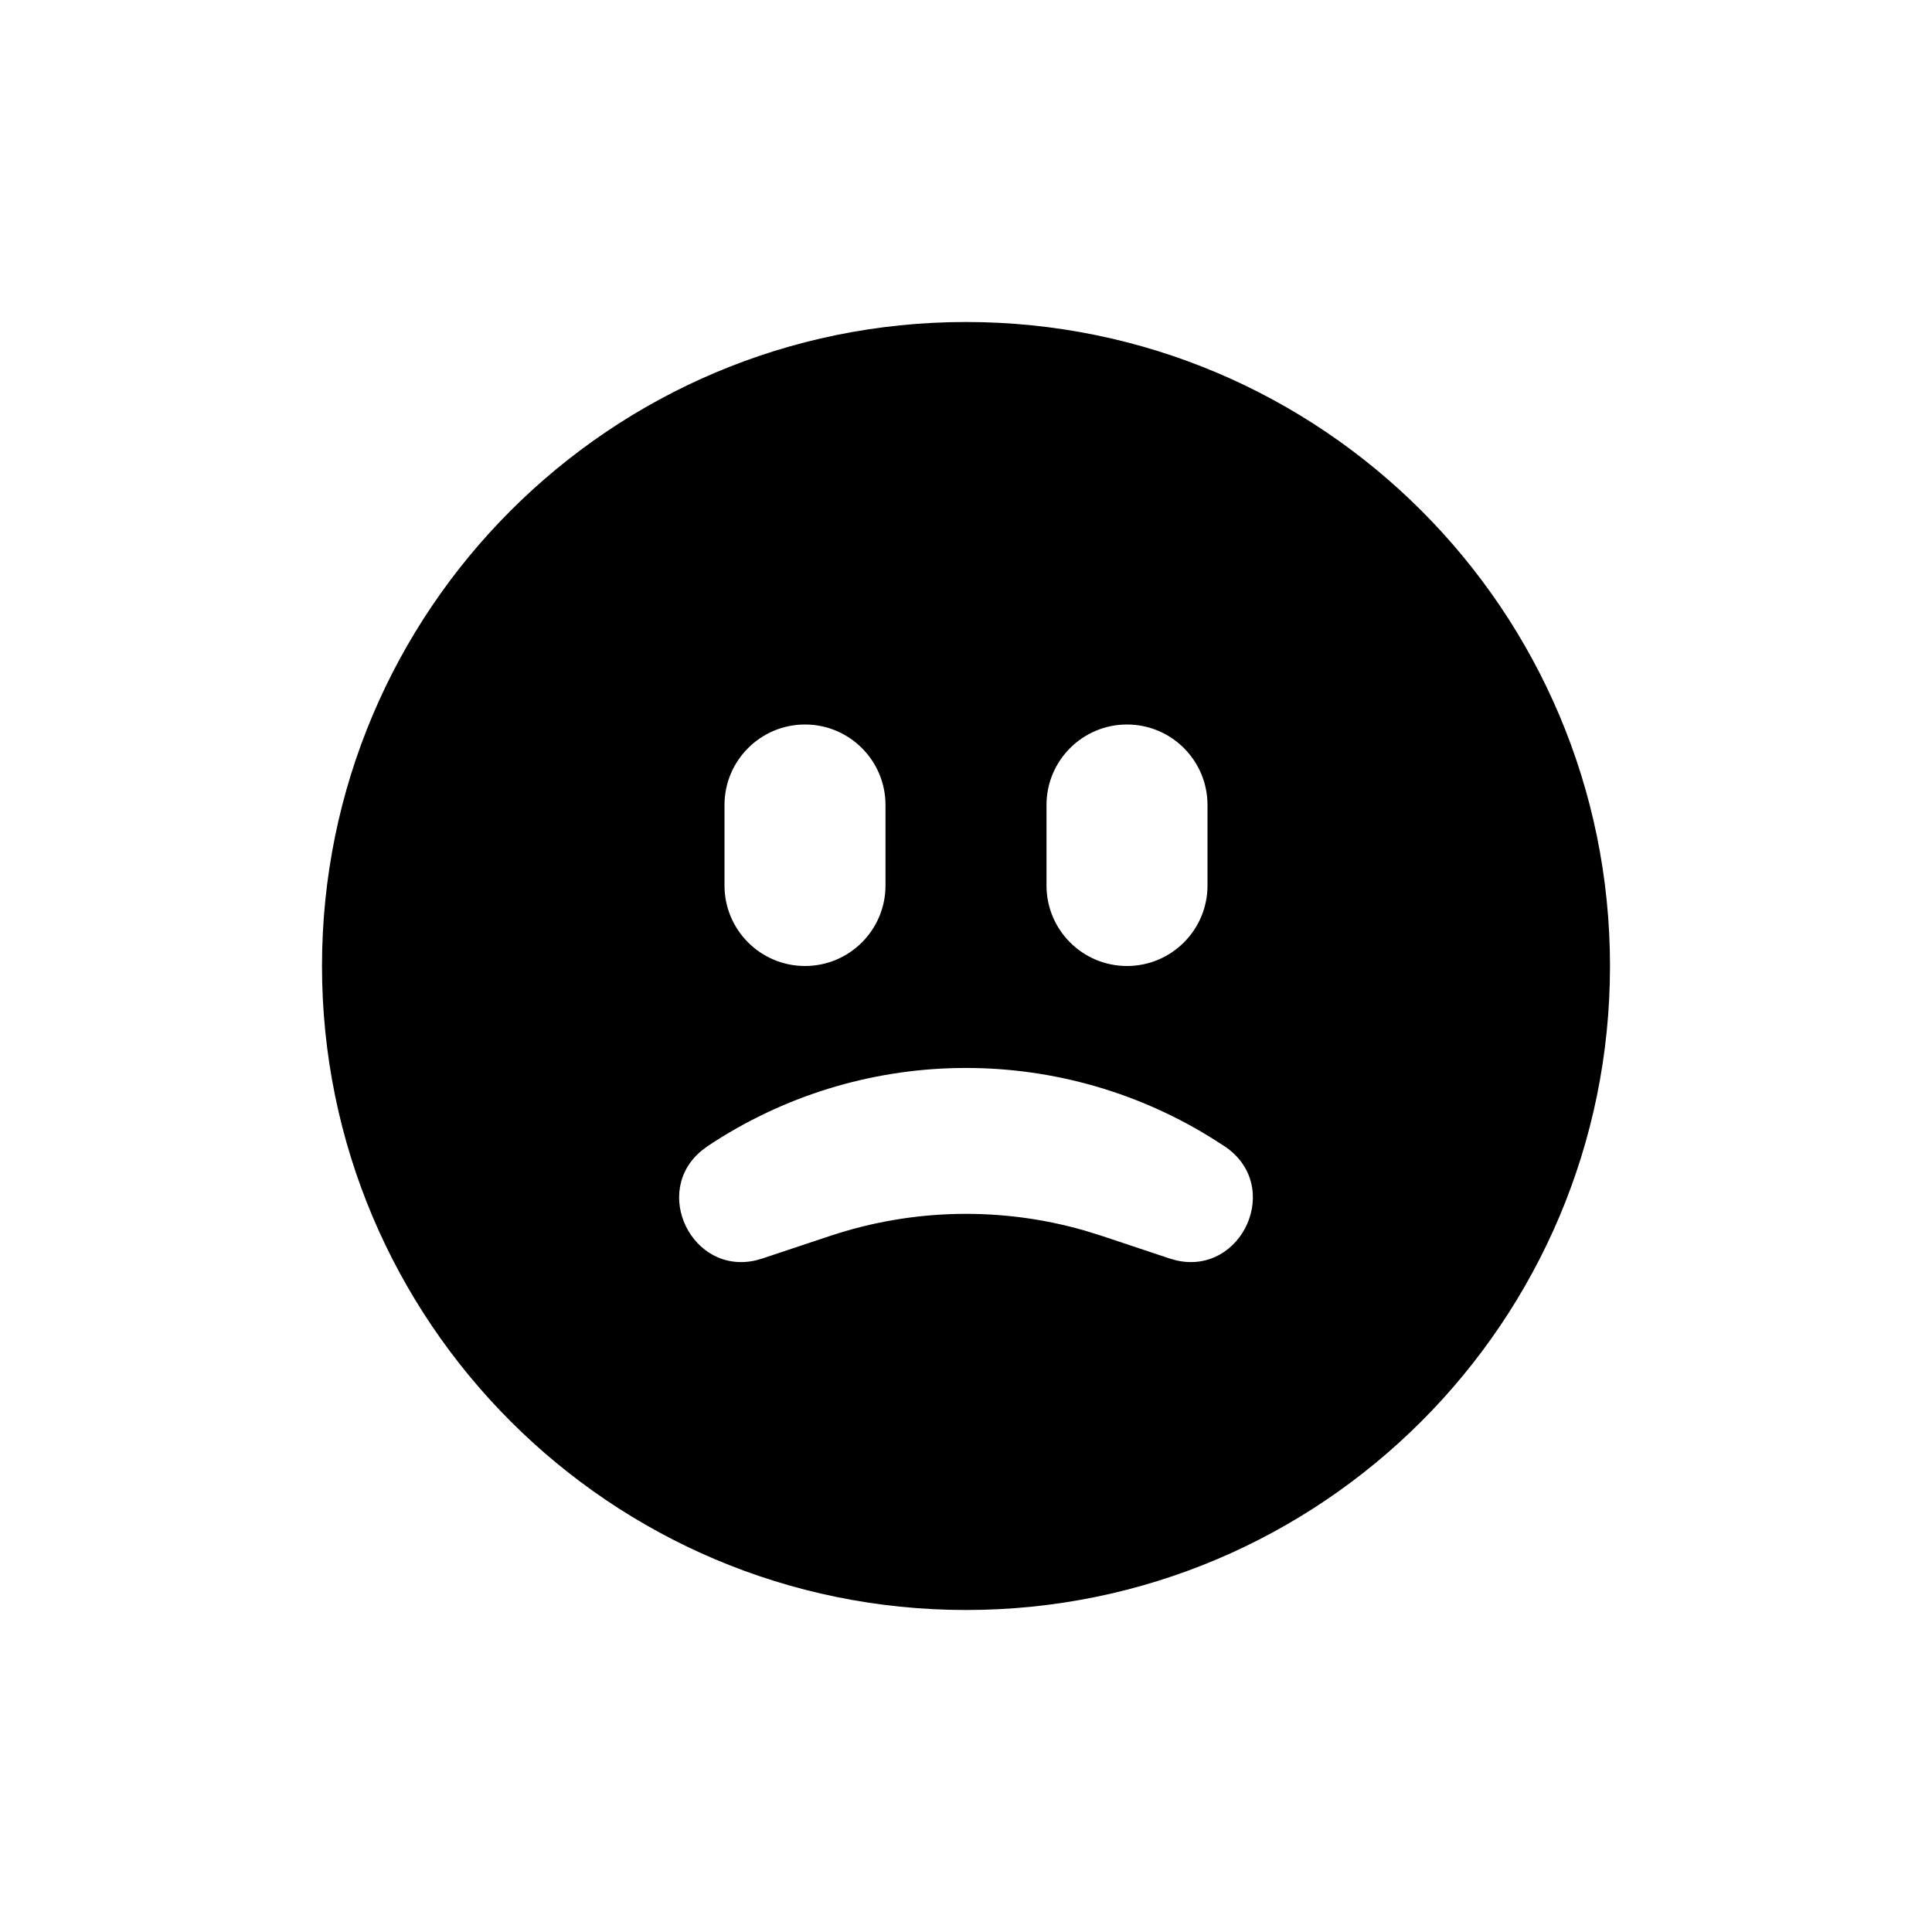
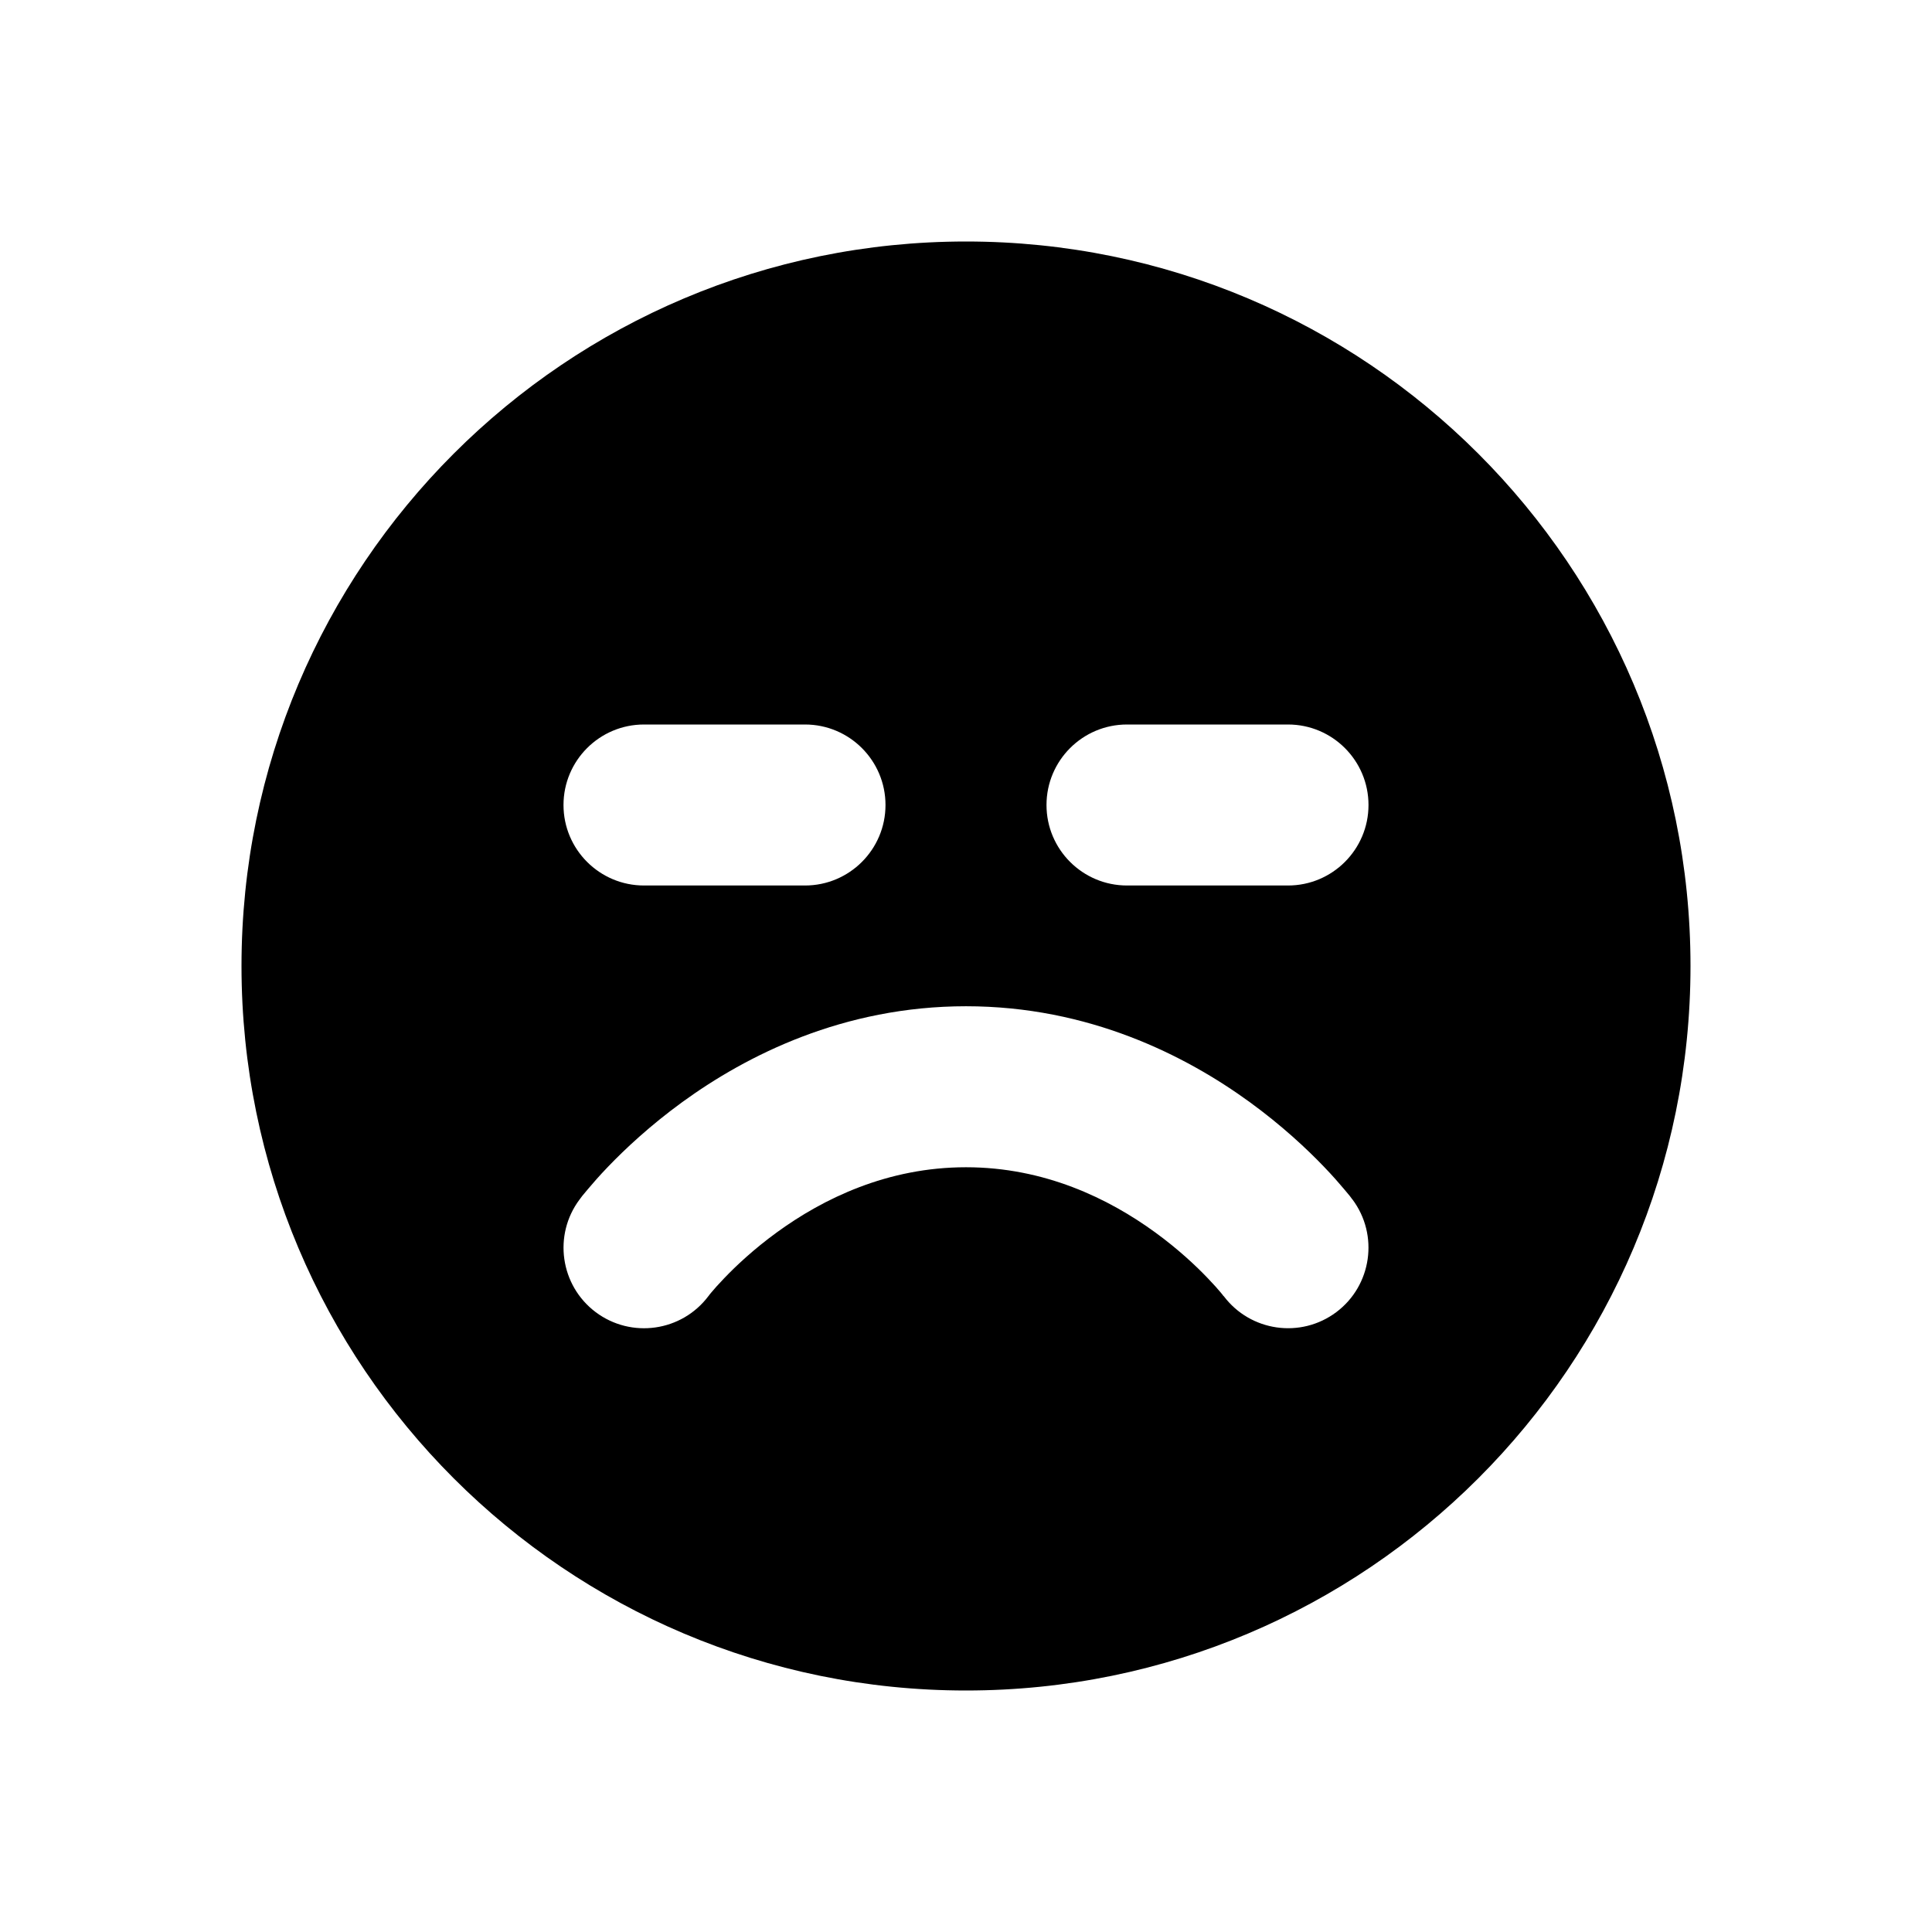
<svg xmlns="http://www.w3.org/2000/svg" width="24" height="24" viewBox="0 0 24 24" fill="none">
-   <path d="M12 4C16.418 4 20 7.582 20 12C20 16.418 16.418 20 12 20C7.582 20 4 16.418 4 12C4 7.582 7.582 4 12 4ZM15.026 14.121C13.109 12.944 10.673 12.983 8.79 14.238L8.723 14.288C8.087 14.8 8.597 15.843 9.392 15.656L9.472 15.633L10.315 15.352C11.34 15.011 12.444 14.989 13.479 15.288L13.685 15.352L14.528 15.633L14.608 15.656C15.43 15.849 15.946 14.729 15.21 14.238L15.026 14.121ZM10 9C9.448 9 9 9.448 9 10V11C9 11.552 9.448 12 10 12C10.552 12 11 11.552 11 11V10C11 9.448 10.552 9 10 9ZM14 9C13.448 9 13 9.448 13 10V11C13 11.552 13.448 12 14 12C14.552 12 15 11.552 15 11V10C15 9.448 14.552 9 14 9Z" fill="currentColor" />
+   <path fill-rule="evenodd" clip-rule="evenodd" d="M12 3C16.971 3 21 7.029 21 12C21 16.971 16.971 21 12 21C7.029 21 3 16.971 3 12C3 7.029 7.029 3 12 3ZM12 12.5C10.475 12.5 9.273 13.111 8.475 13.691C8.074 13.983 7.764 14.274 7.552 14.495C7.445 14.606 7.362 14.702 7.304 14.771C7.274 14.806 7.251 14.835 7.233 14.856C7.225 14.867 7.217 14.877 7.212 14.884C7.209 14.887 7.207 14.891 7.205 14.894L7.202 14.898L7.2 14.9C6.869 15.342 6.959 15.969 7.4 16.3C7.842 16.631 8.468 16.542 8.8 16.101L8.799 16.102L8.802 16.099C8.808 16.091 8.818 16.076 8.835 16.057C8.868 16.017 8.922 15.956 8.995 15.88C9.142 15.726 9.364 15.517 9.65 15.309C10.227 14.889 11.025 14.5 12 14.5C12.975 14.5 13.773 14.889 14.35 15.309C14.636 15.517 14.858 15.726 15.005 15.88C15.078 15.956 15.132 16.017 15.165 16.057C15.182 16.076 15.192 16.091 15.198 16.099L15.2 16.101L15.201 16.1C15.533 16.541 16.158 16.631 16.6 16.3C17.041 15.969 17.131 15.341 16.8 14.899L16.798 14.898L16.795 14.894C16.793 14.891 16.791 14.887 16.788 14.884C16.782 14.877 16.775 14.867 16.767 14.856C16.749 14.835 16.726 14.806 16.696 14.771C16.638 14.702 16.555 14.606 16.448 14.495C16.236 14.274 15.926 13.983 15.525 13.691C14.727 13.111 13.525 12.5 12 12.5ZM8 9C7.448 9 7 9.448 7 10C7 10.552 7.448 11 8 11H10C10.552 11 11 10.552 11 10C11 9.448 10.552 9 10 9H8ZM14 9C13.448 9 13 9.448 13 10C13 10.552 13.448 11 14 11H16C16.552 11 17 10.552 17 10C17 9.448 16.552 9 16 9H14Z" fill="black" />
</svg>
